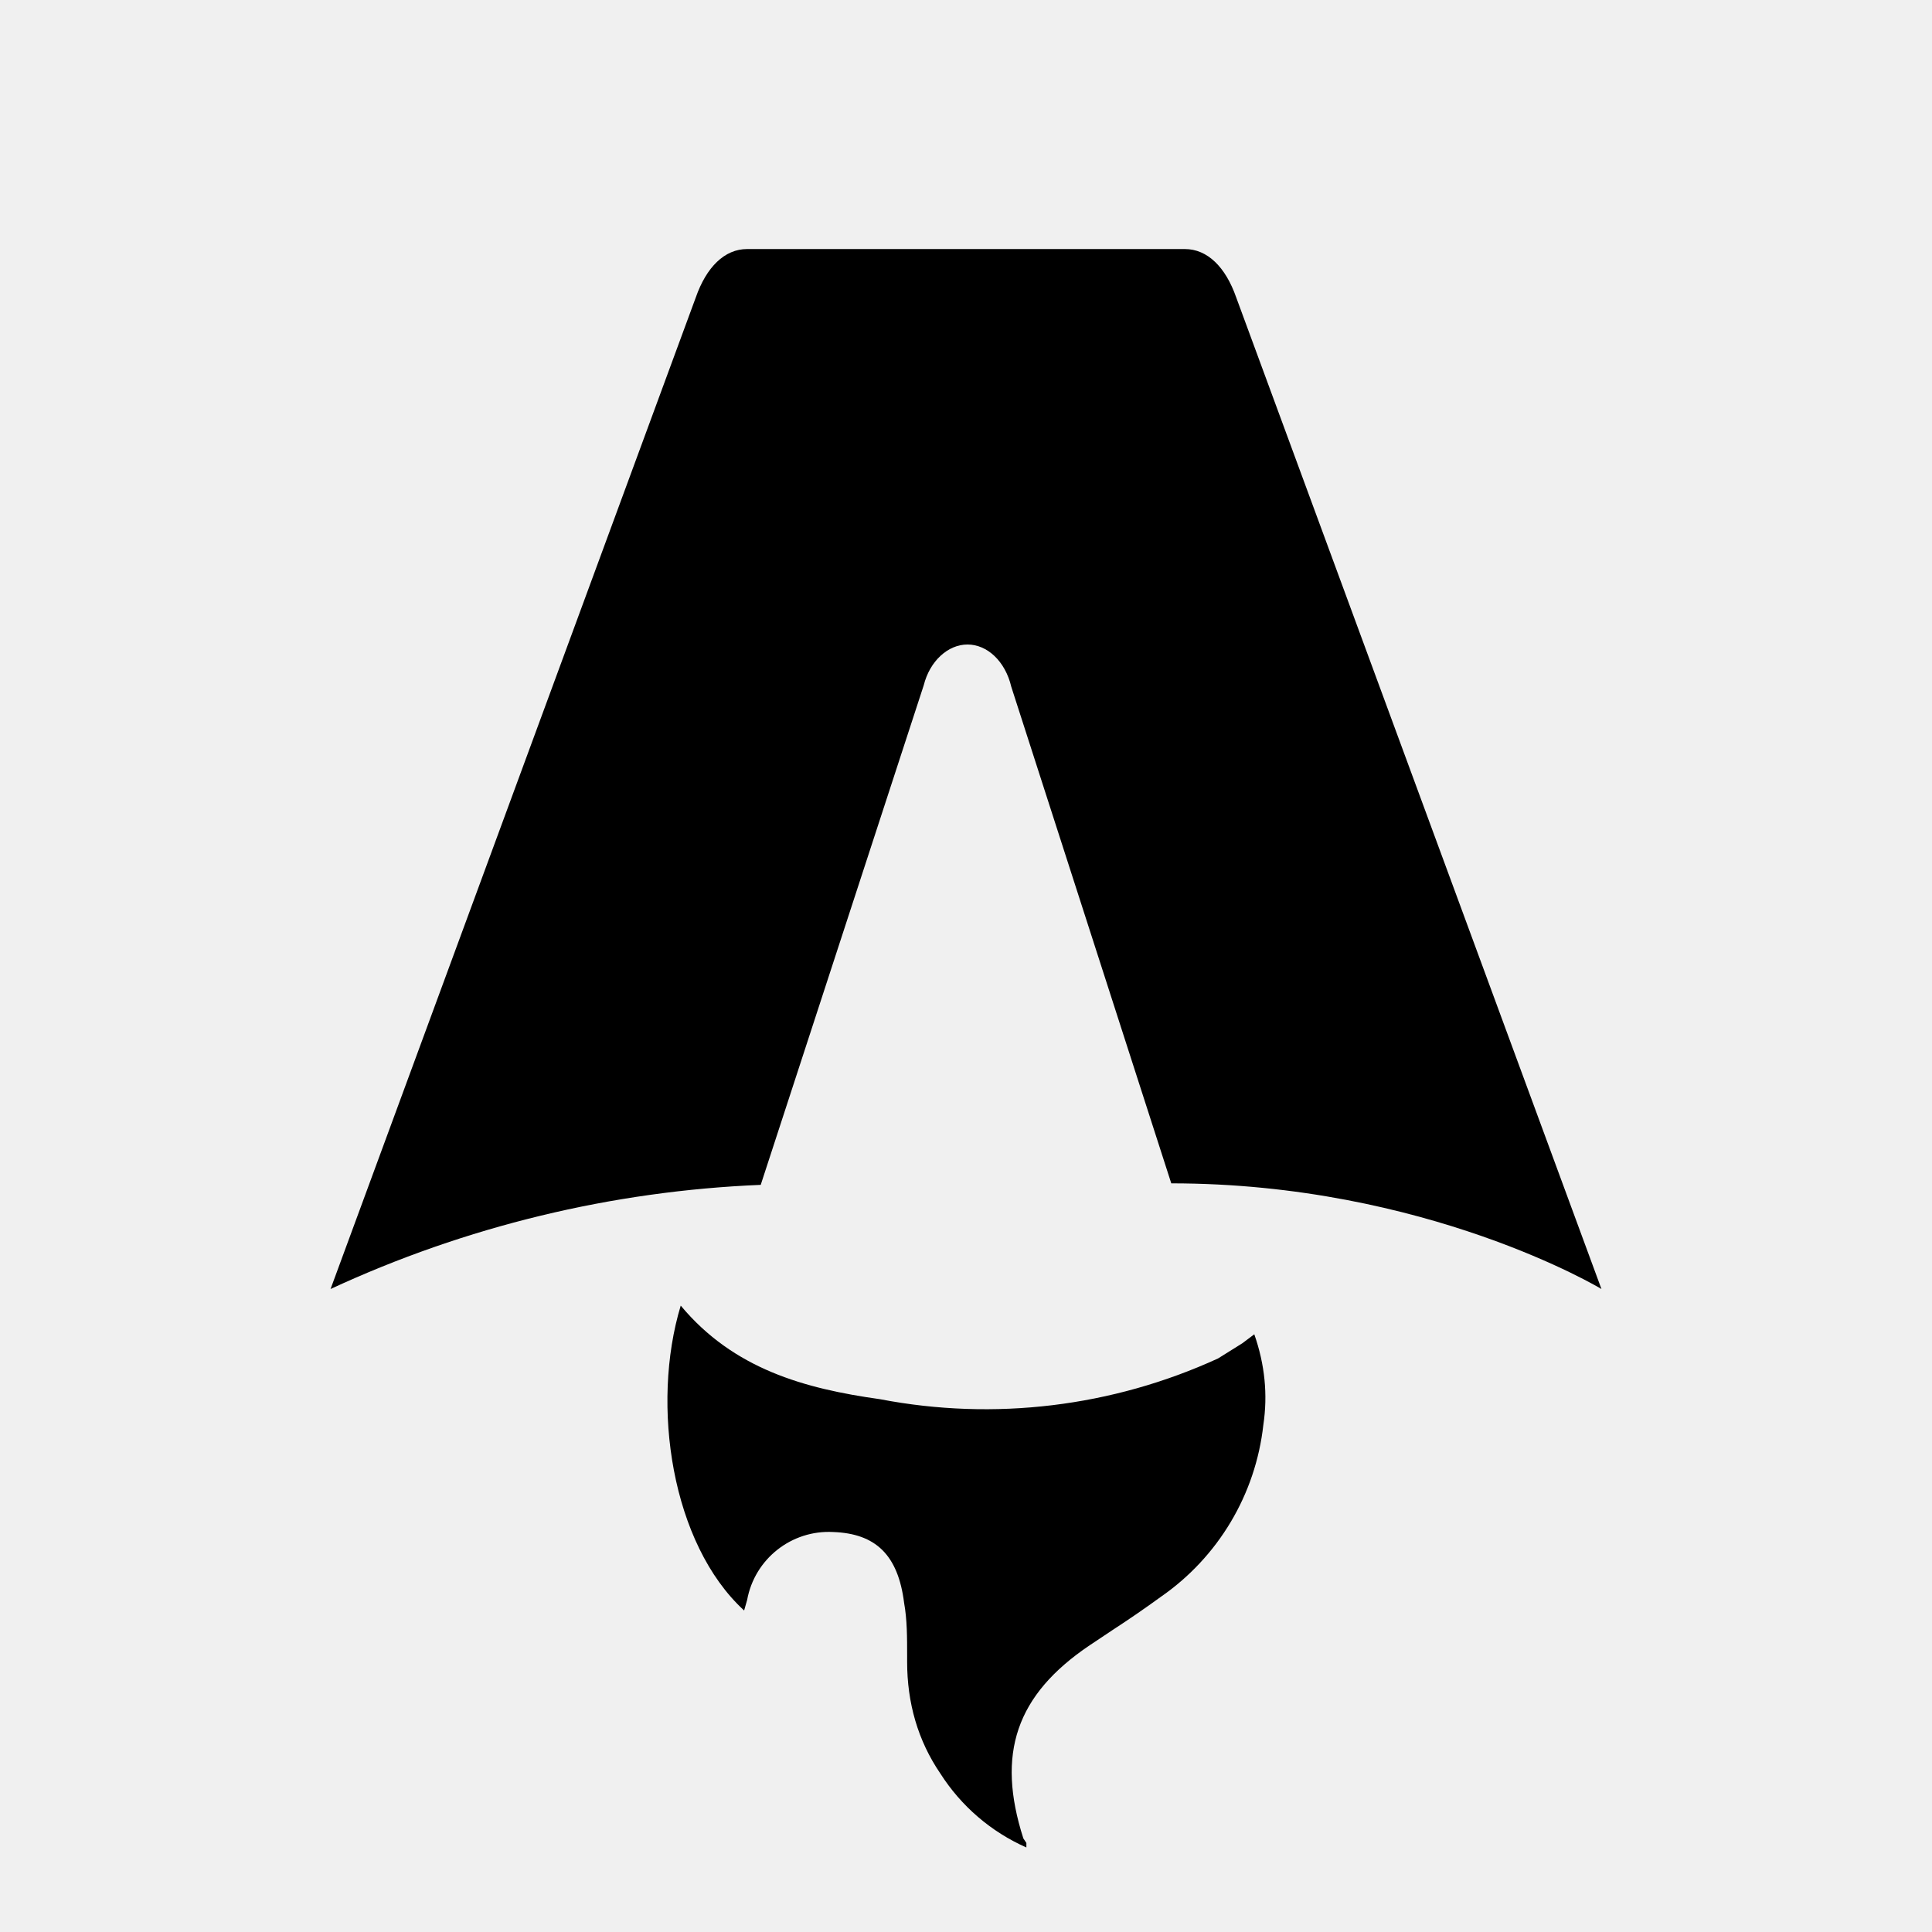
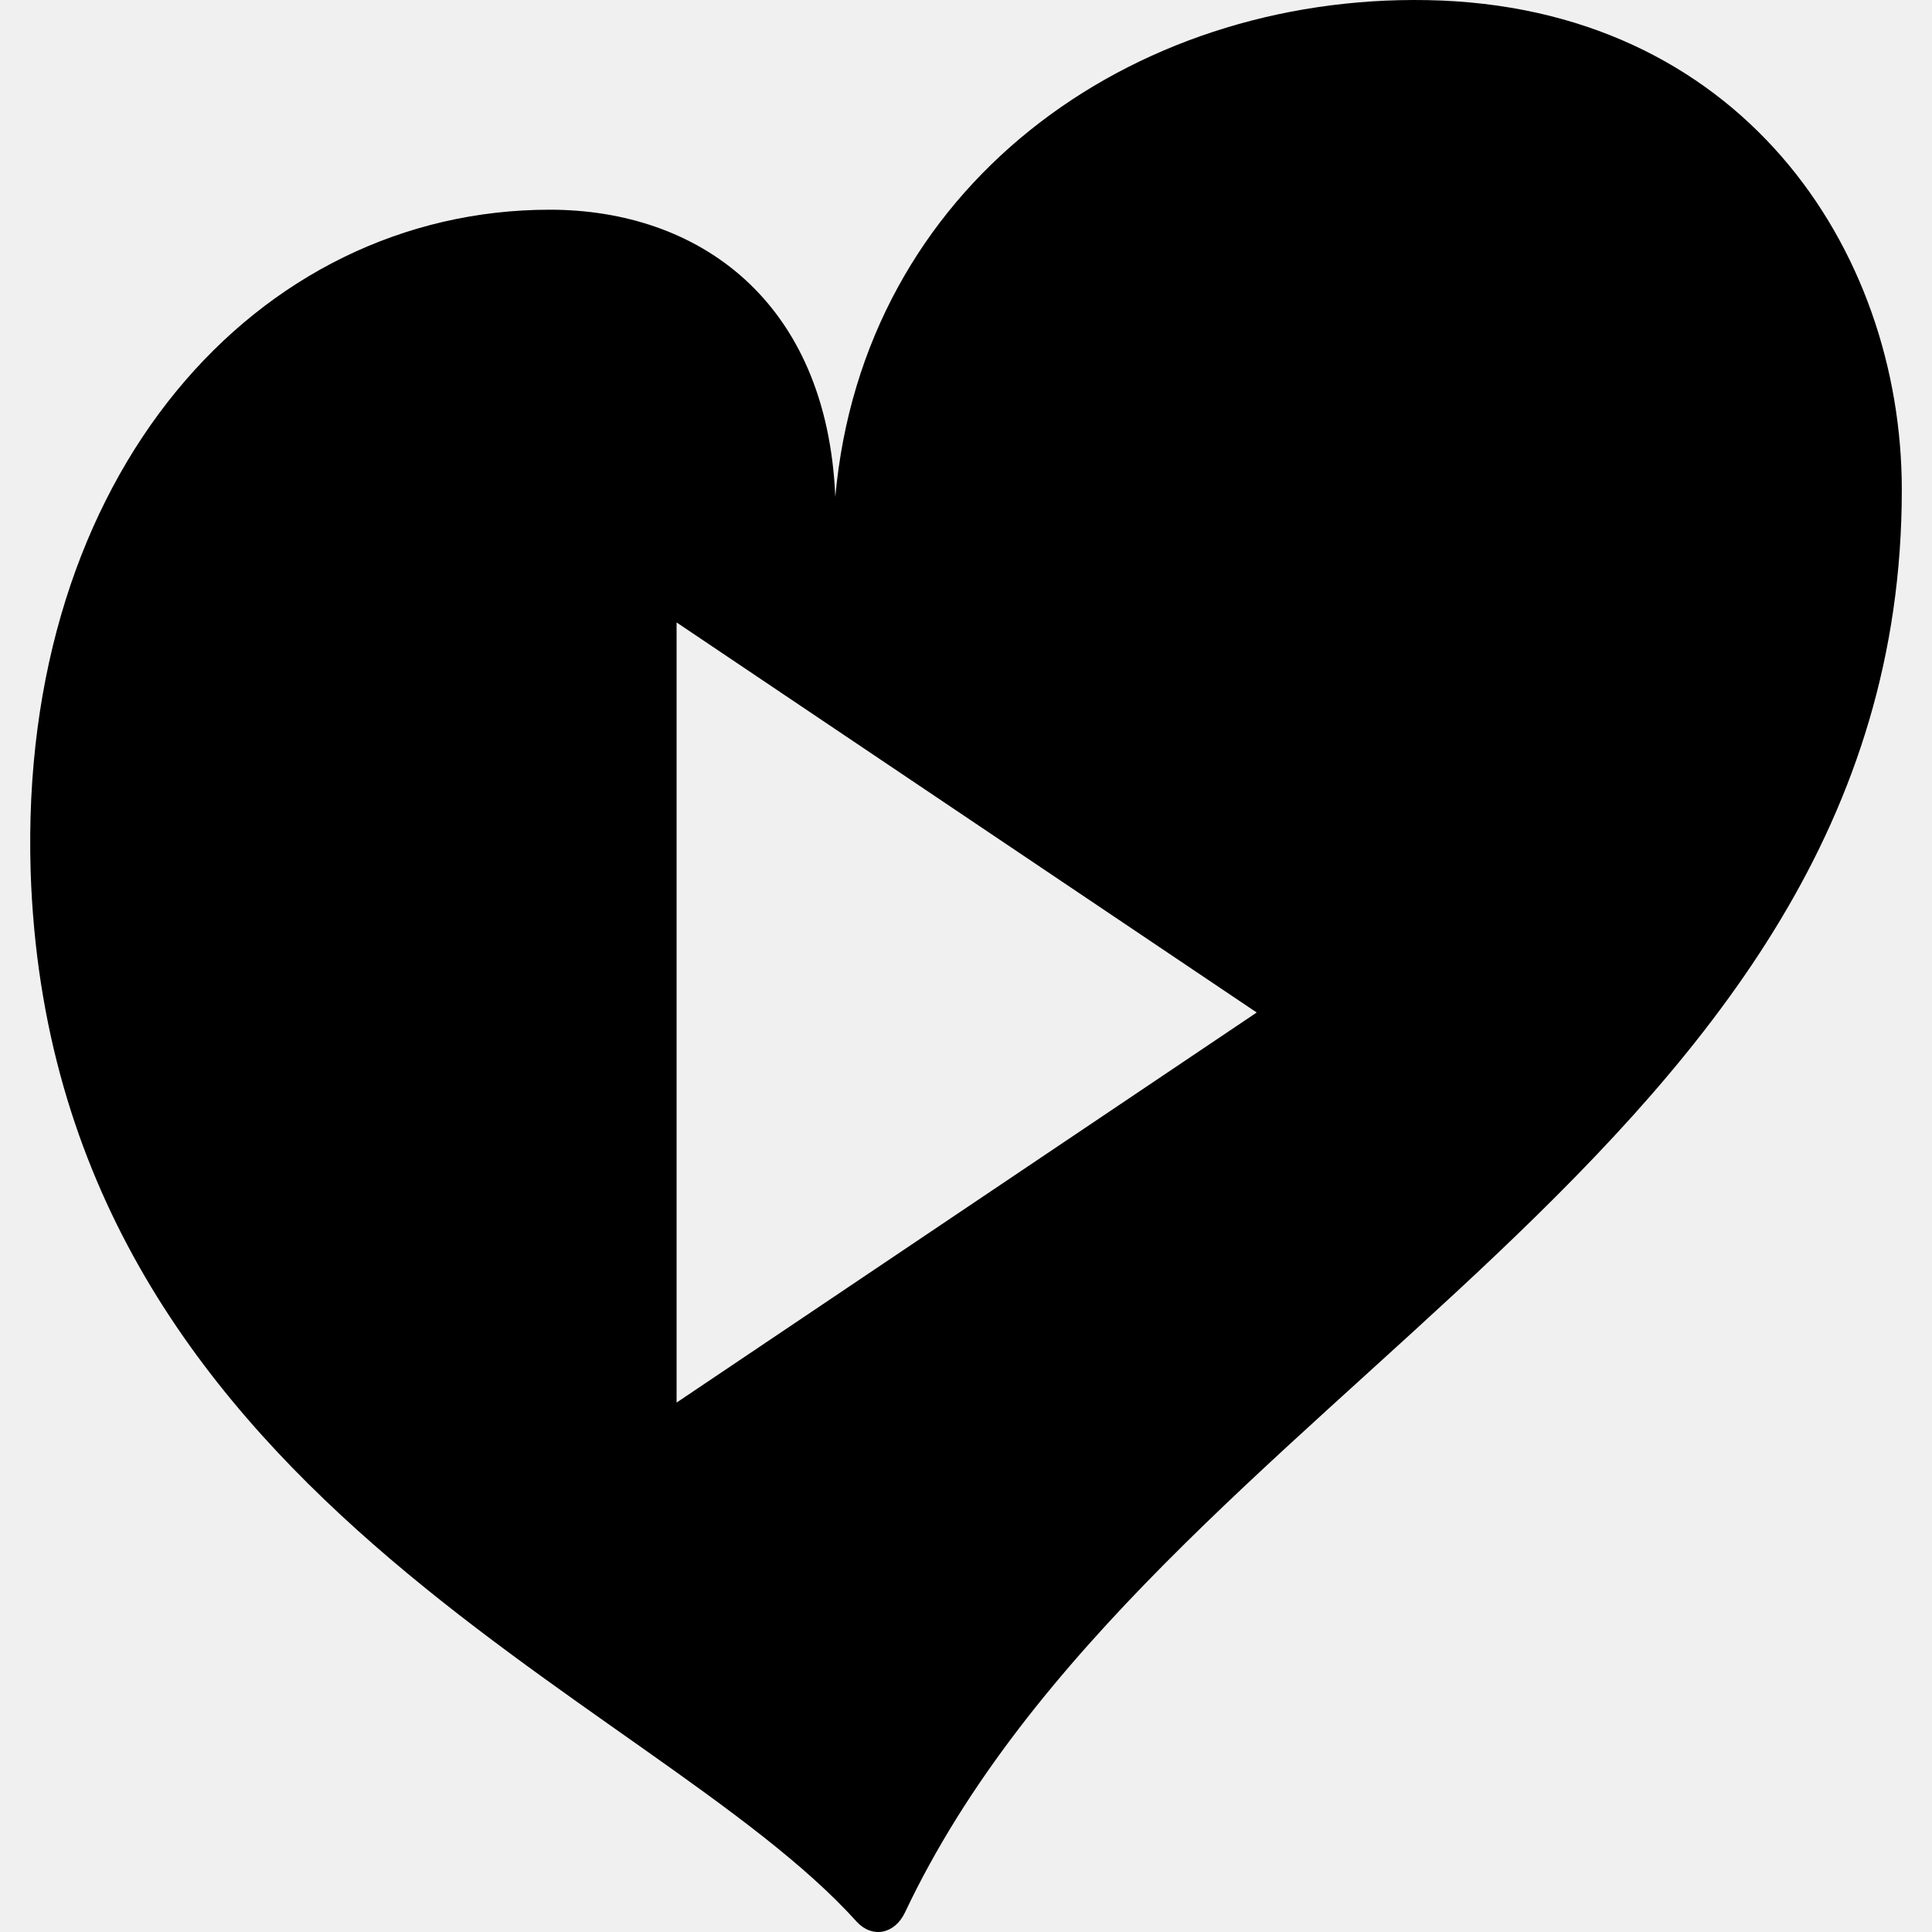
- <svg xmlns="http://www.w3.org/2000/svg" fill="none" viewBox="0 0 128 128">
-   <path d="M50.4 78.5a75.1 75.1 0 0 0-28.5 6.9l24.2-65.7c.7-2 1.9-3.2 3.4-3.2h29c1.5 0 2.7 1.2 3.4 3.2l24.2 65.7s-11.6-7-28.5-7L67 45.5c-.4-1.7-1.6-2.8-2.9-2.8-1.3 0-2.5 1.1-2.9 2.7L50.4 78.5Zm-1.1 28.2Zm-4.2-20.2c-2 6.6-.6 15.8 4.2 20.2a17.5 17.5 0 0 1 .2-.7 5.5 5.5 0 0 1 5.7-4.5c2.8.1 4.3 1.5 4.7 4.7.2 1.1.2 2.3.2 3.5v.4c0 2.7.7 5.2 2.2 7.4a13 13 0 0 0 5.7 4.9v-.3l-.2-.3c-1.8-5.6-.5-9.5 4.4-12.8l1.5-1a73 73 0 0 0 3.2-2.2 16 16 0 0 0 6.8-11.4c.3-2 .1-4-.6-6l-.8.6-1.6 1a37 37 0 0 1-22.4 2.7c-5-.7-9.7-2-13.2-6.2Z" />
+ <svg xmlns="http://www.w3.org/2000/svg" width="256" height="256" viewBox="0 0 256 256" fill="none">
+   <path fill-rule="evenodd" clip-rule="evenodd" d="M113.505 254.624C115.551 256.86 118.538 256.312 119.916 253.408C152.628 184.275 252 153.006 252 64.918C252 32.905 230.48 0.759 189.103 0.015C149.717 -0.698 114.369 24.709 110.683 65.839C109.577 39.796 92.521 27.788 72.851 27.788C34.155 27.788 2.46 62.772 4.058 115.415C6.716 198.211 86.198 224.298 113.505 254.624ZM166.52 134.163L89.652 82.477V185.848L166.52 134.163Z" />
  <style>
        path { fill: #000; }
        @media (prefers-color-scheme: dark) {
            path { fill: #FFF; }
        }
-     </style>
+ </style>
</svg>
